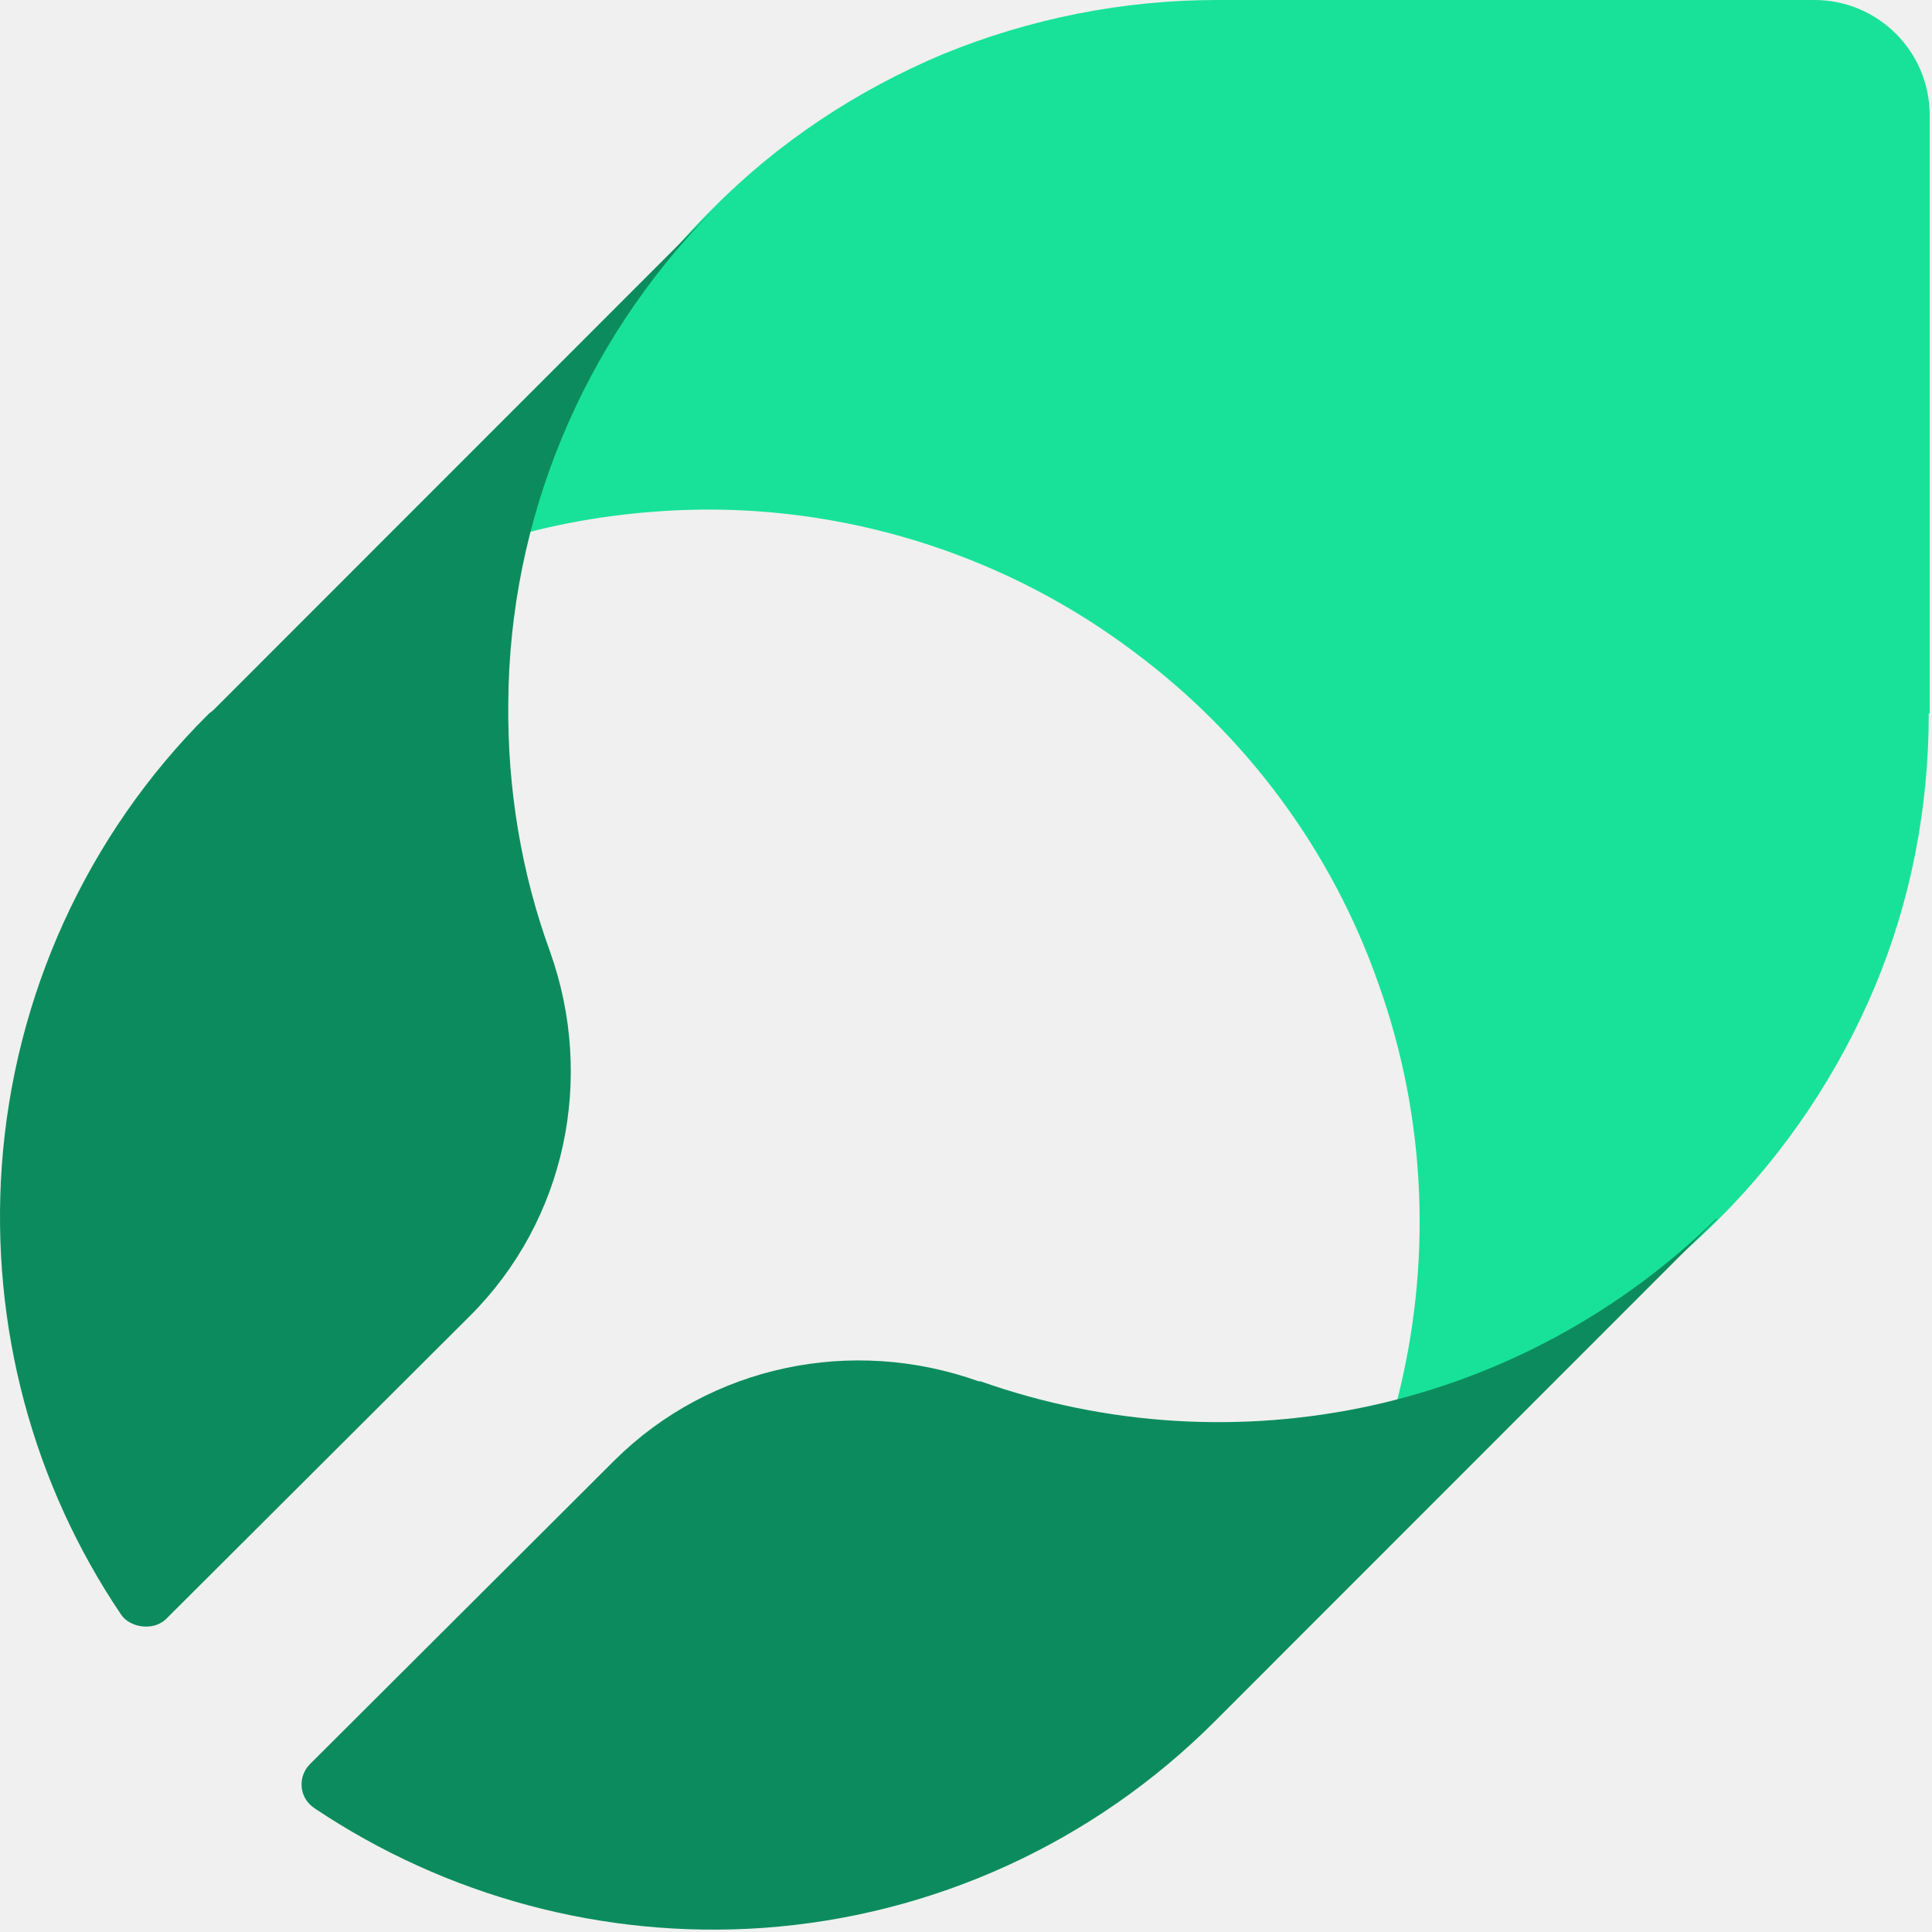
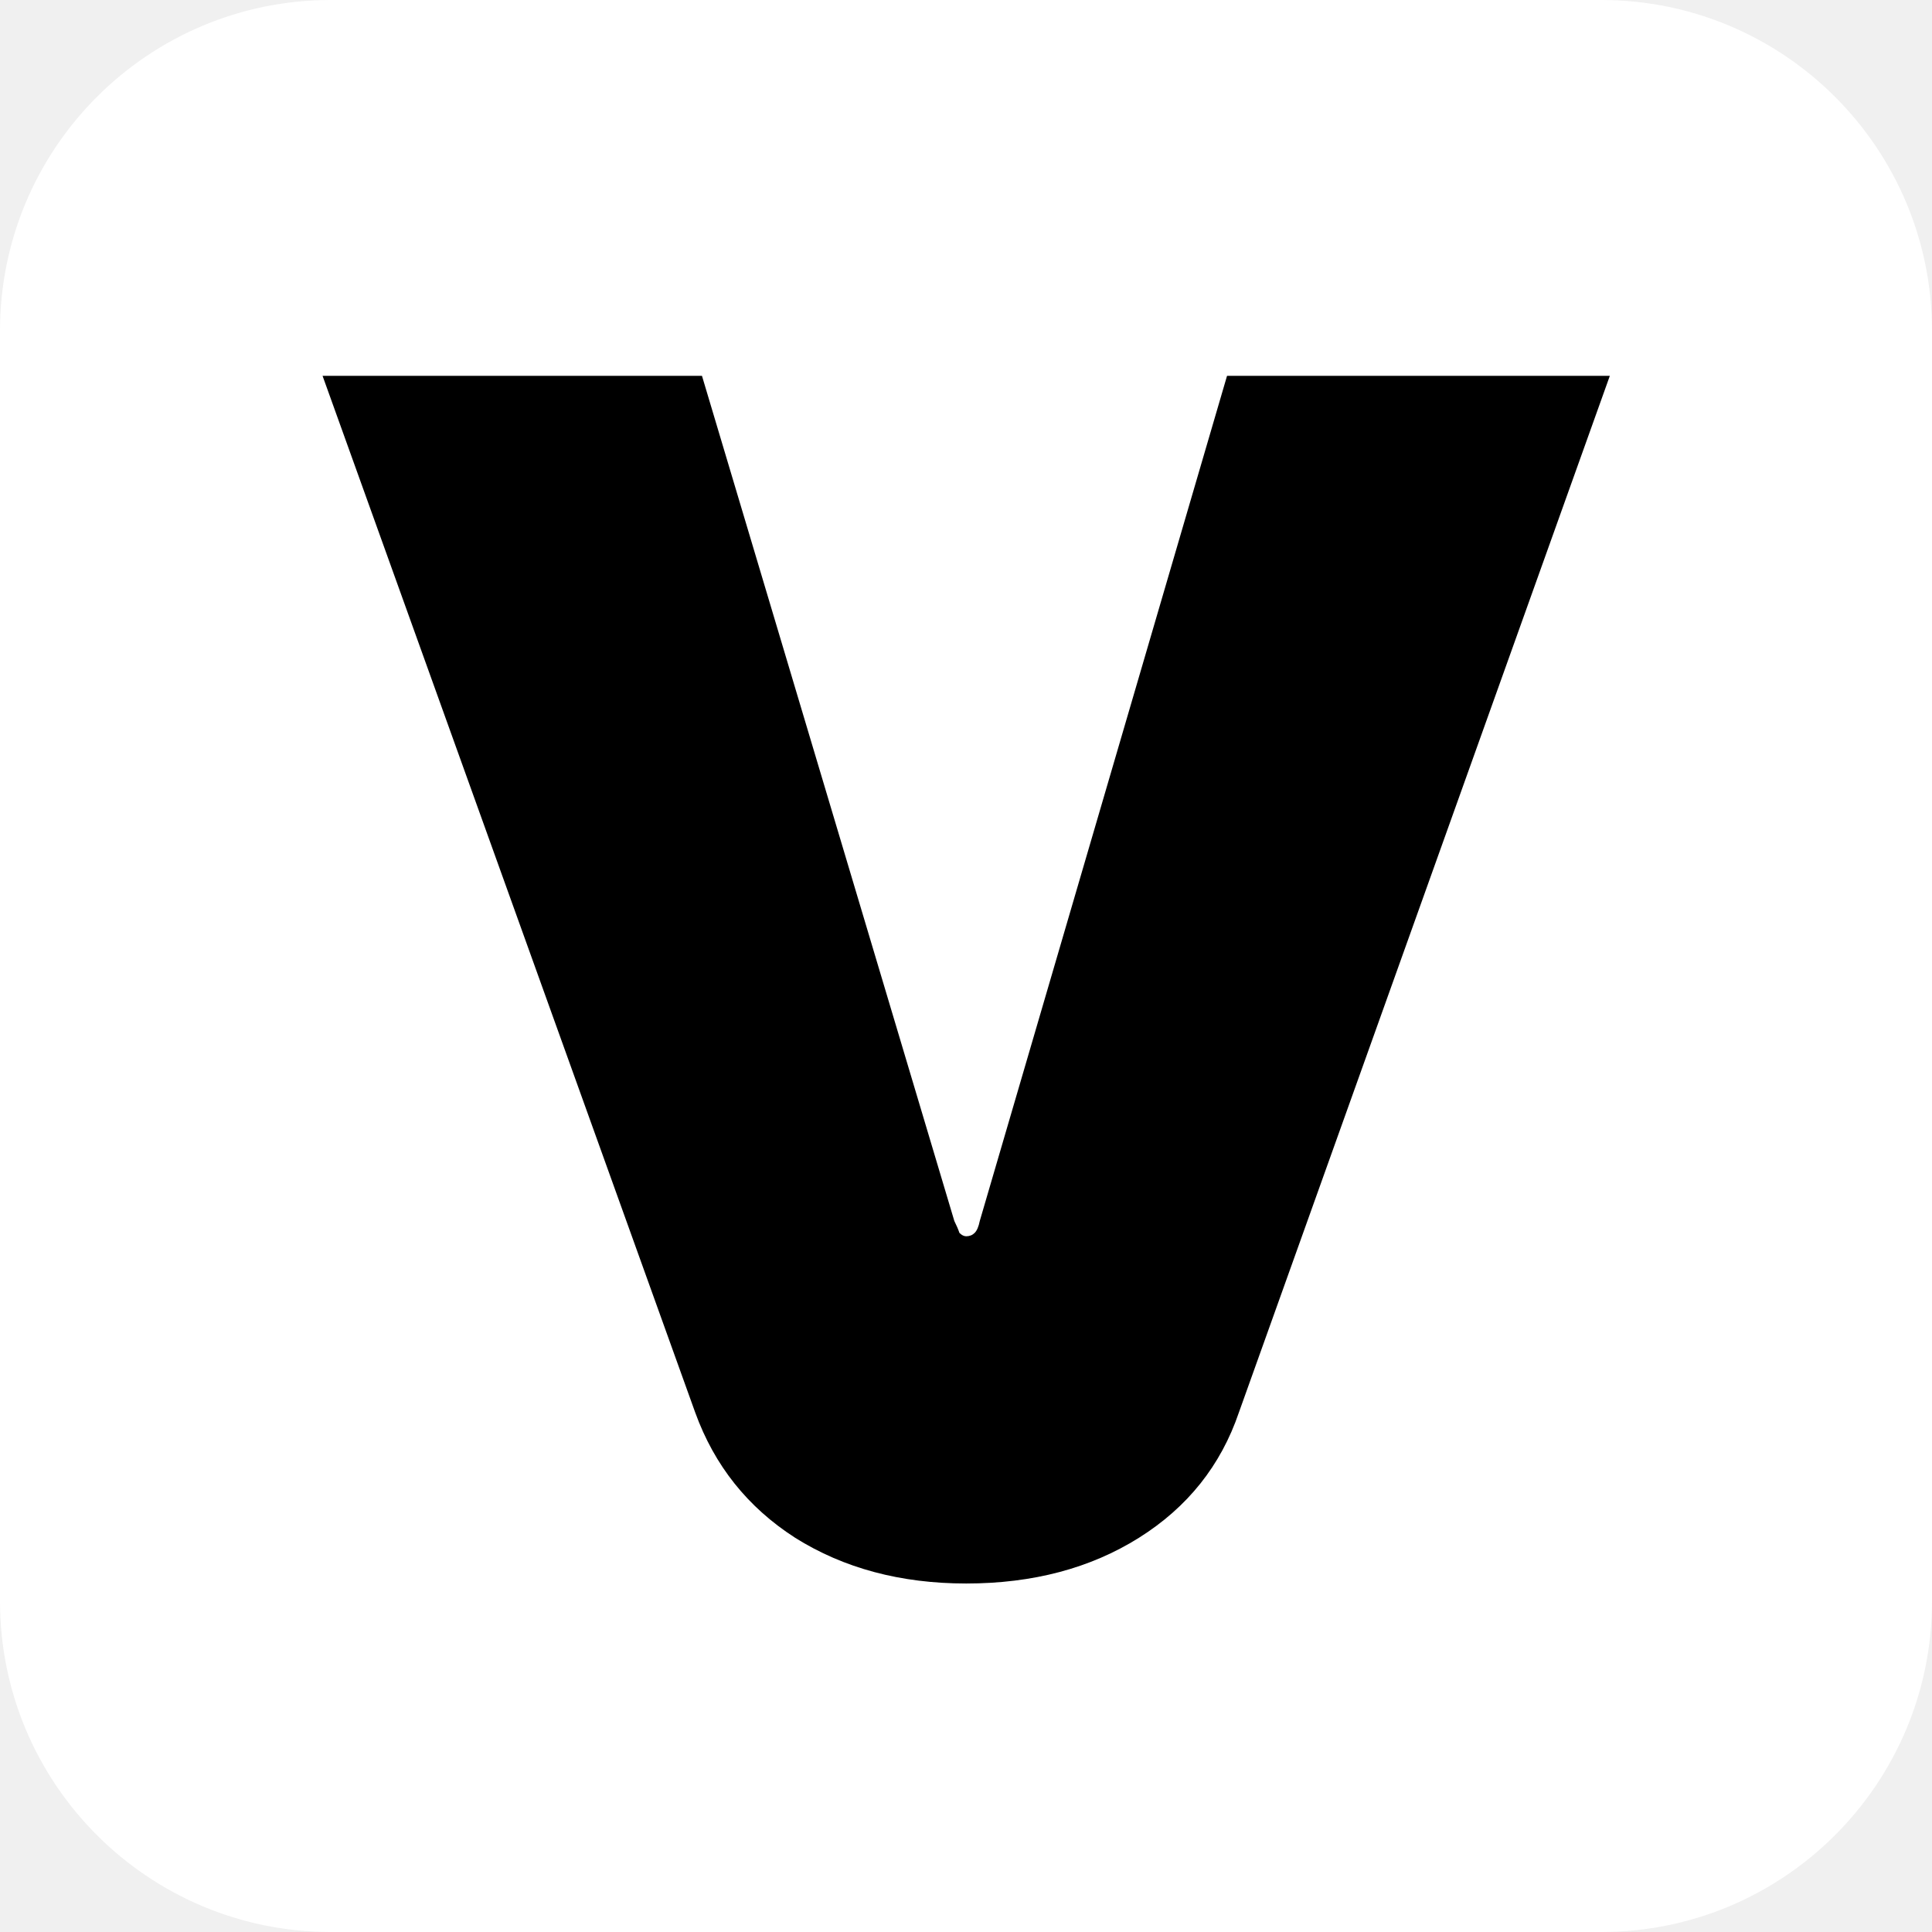
- <svg xmlns="http://www.w3.org/2000/svg" width="502" height="502" viewBox="0 0 502 502" fill="none">
-   <path d="M501.402 185.33V29.962C501.402 13.29 487.876 0 471.453 0H316.156C291.763 0 267.611 4.832 245.15 14.014C222.689 23.438 202.16 36.969 185.012 54.367L183.804 55.575C161.101 78.53 144.92 107.042 136.708 138.454C151.441 134.588 166.656 132.655 181.871 132.413C222.447 131.93 262.298 144.978 294.661 169.383C323.885 191.13 346.104 221.092 358.18 255.645C370.739 290.681 372.188 328.859 362.769 364.862C393.925 356.647 422.666 340.457 445.611 317.744L446.818 316.536C463.966 299.38 477.732 278.841 487.151 256.37C496.571 233.898 501.16 209.735 501.16 185.33H501.402Z" fill="#18E299" />
-   <path d="M132.071 182.706C132.312 135.044 151.32 89.307 184.764 55.125L55.557 184.391C55.076 184.873 54.594 185.113 54.113 185.595C22.593 216.888 3.586 258.774 0.458 303.066C-2.43 344.47 8.397 385.392 31.496 419.575C33.699 422.835 39.677 423.907 43.046 420.778L122.206 341.822C146.989 317.028 154.689 280.198 142.899 247.219C135.44 226.758 131.831 204.852 132.071 182.706Z" fill="#0C8C5E" />
-   <path d="M446.067 316.547C421.284 340.86 390.245 357.71 356.56 365.172C322.634 372.635 287.506 370.468 254.783 358.914C254.783 358.914 254.542 358.914 254.301 358.914C221.338 347.118 184.525 354.821 159.742 379.375L80.581 458.331C77.212 461.701 77.694 467.238 81.784 469.885C115.95 492.754 156.855 503.827 198.24 500.938C242.512 497.809 284.137 478.792 315.656 447.258L316.859 446.054L446.067 316.788V316.547Z" fill="#0C8C5E" />
+ <svg xmlns="http://www.w3.org/2000/svg" width="146" height="146" viewBox="0 0 146 146" fill="none">
+   <rect width="146" height="146" rx="25" fill="white" />
+   <path d="M73.015 119.664C68.066 119.664 63.756 118.512 60.087 116.208C56.503 113.904 53.986 110.747 52.535 106.736L24.375 28.4H53.047L72.119 92.272C72.29 92.613 72.418 92.912 72.503 93.168C72.674 93.339 72.844 93.424 73.015 93.424C73.271 93.424 73.484 93.339 73.655 93.168C73.826 92.997 73.954 92.699 74.039 92.272L92.727 28.4H121.655L93.623 106.736C92.258 110.747 89.74 113.904 86.071 116.208C82.402 118.512 78.05 119.664 73.015 119.664Z" fill="black" />
</svg>
